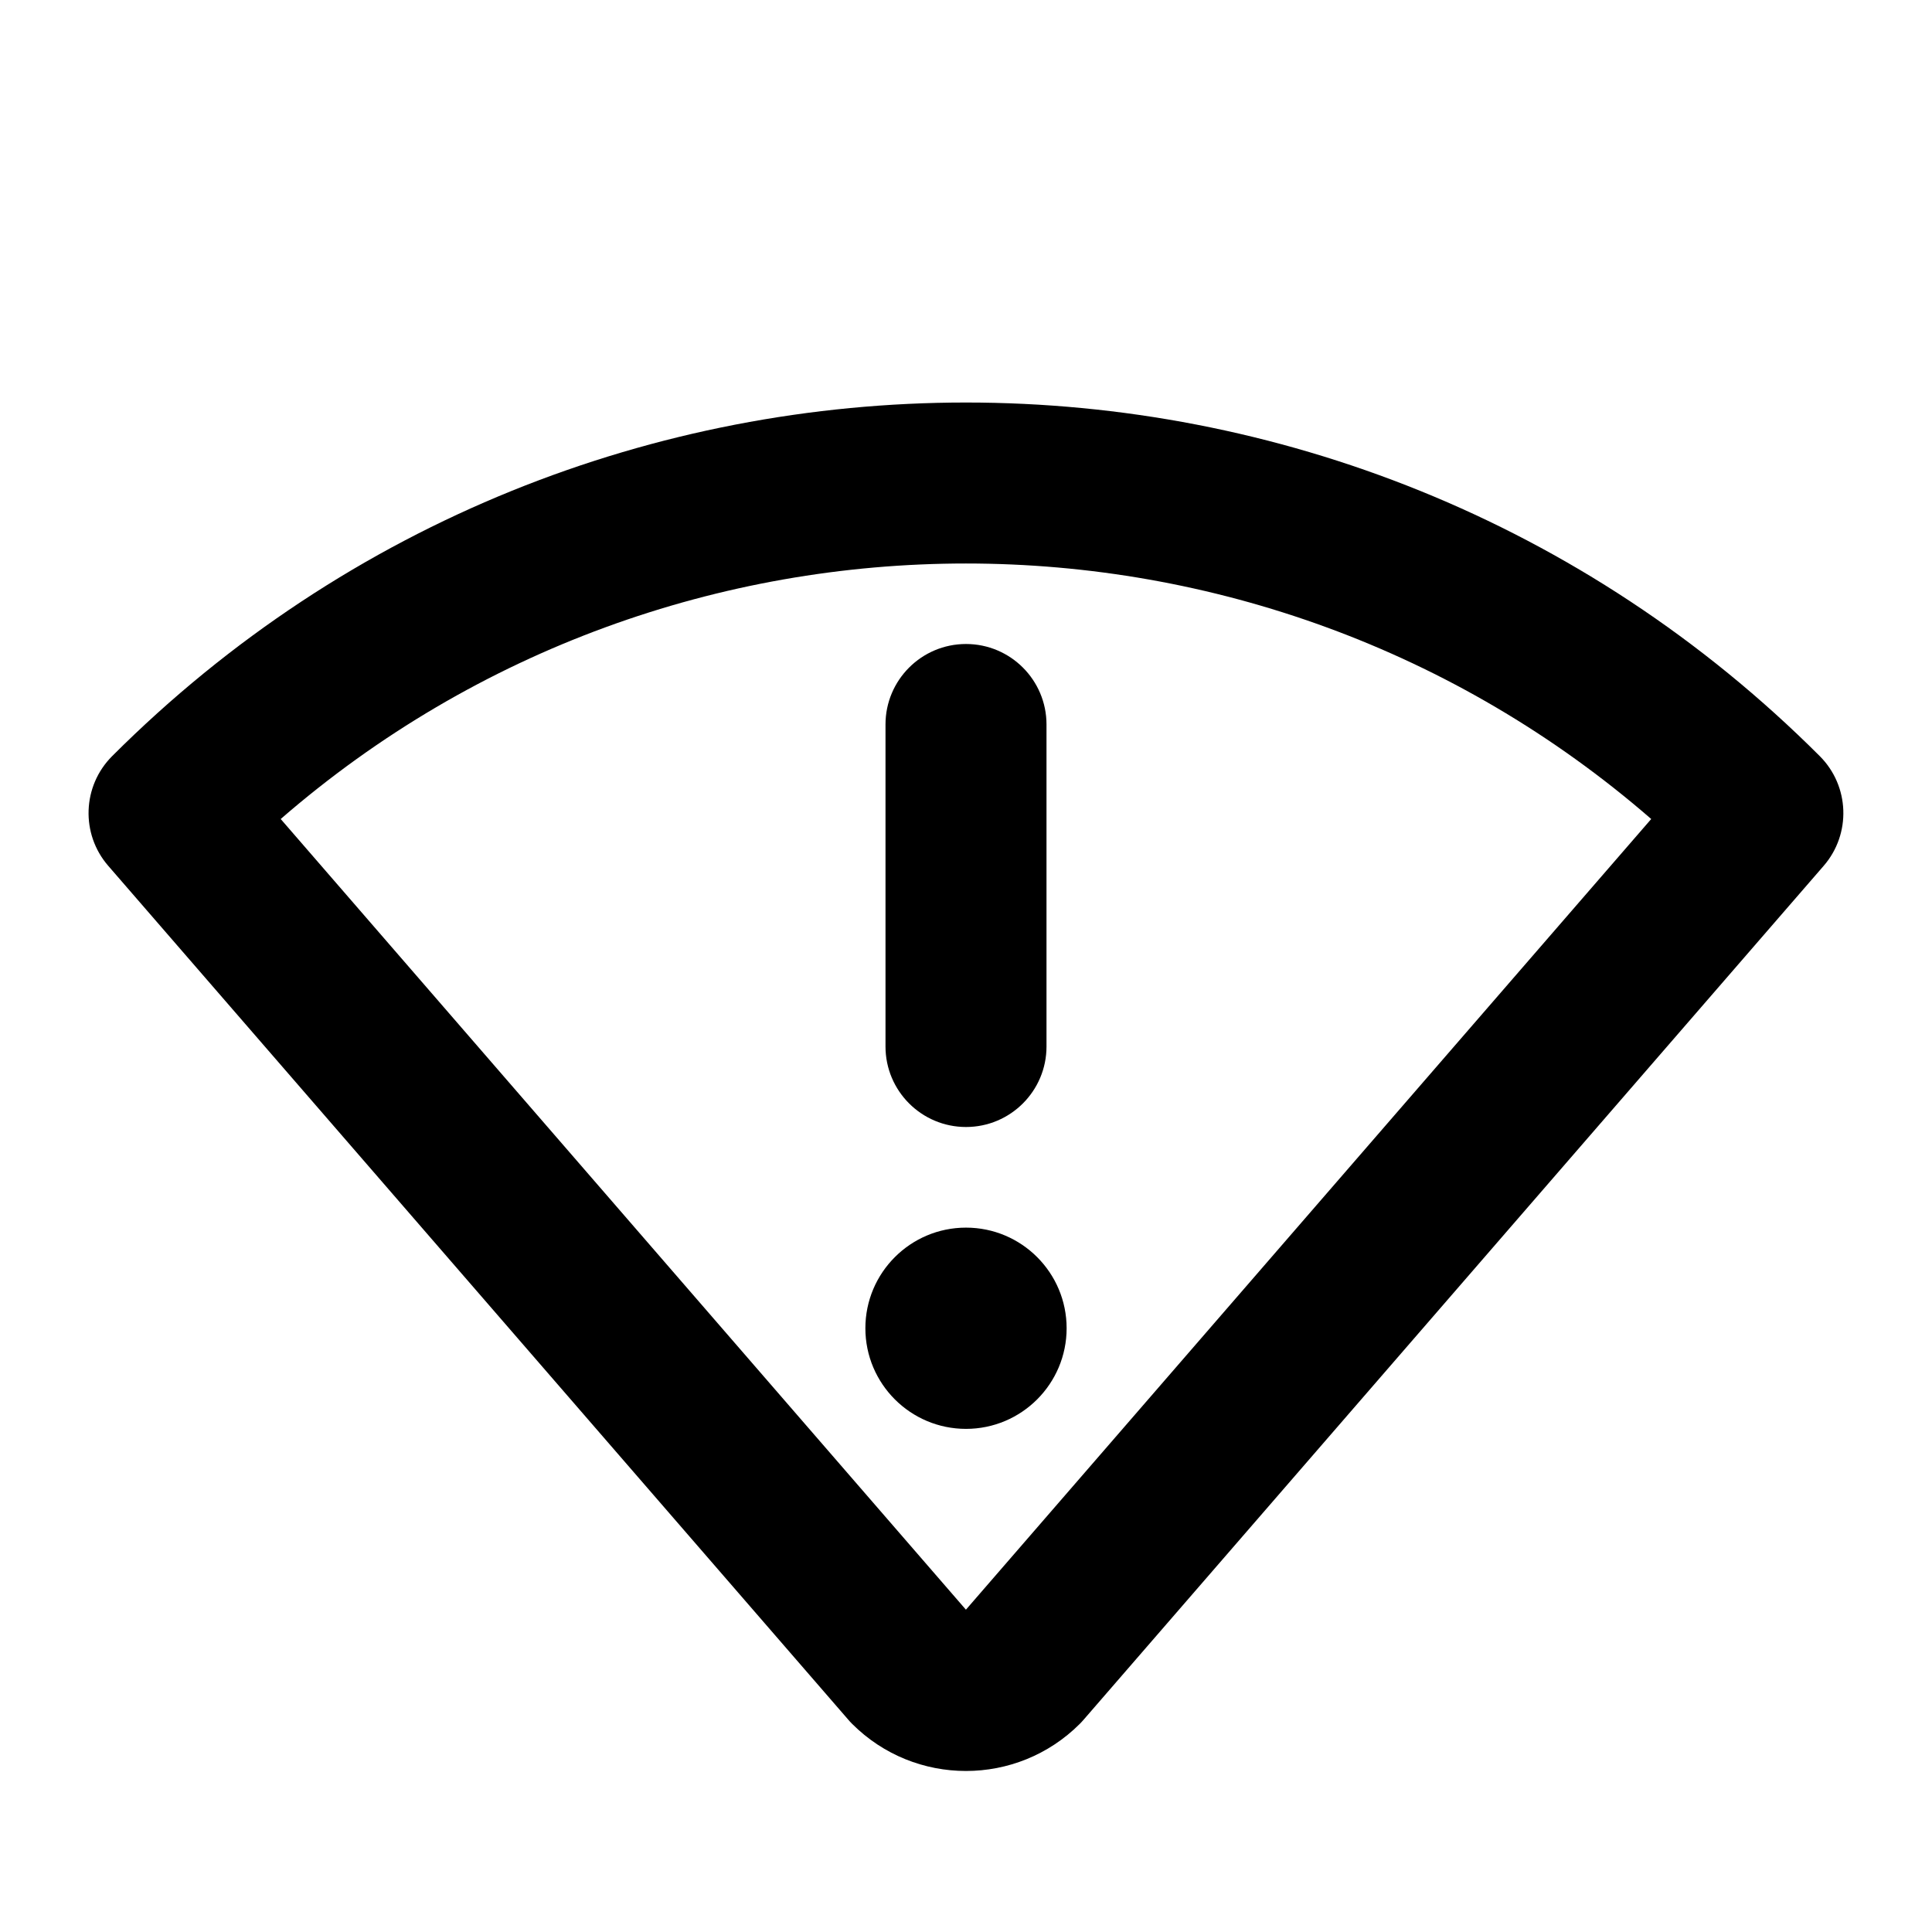
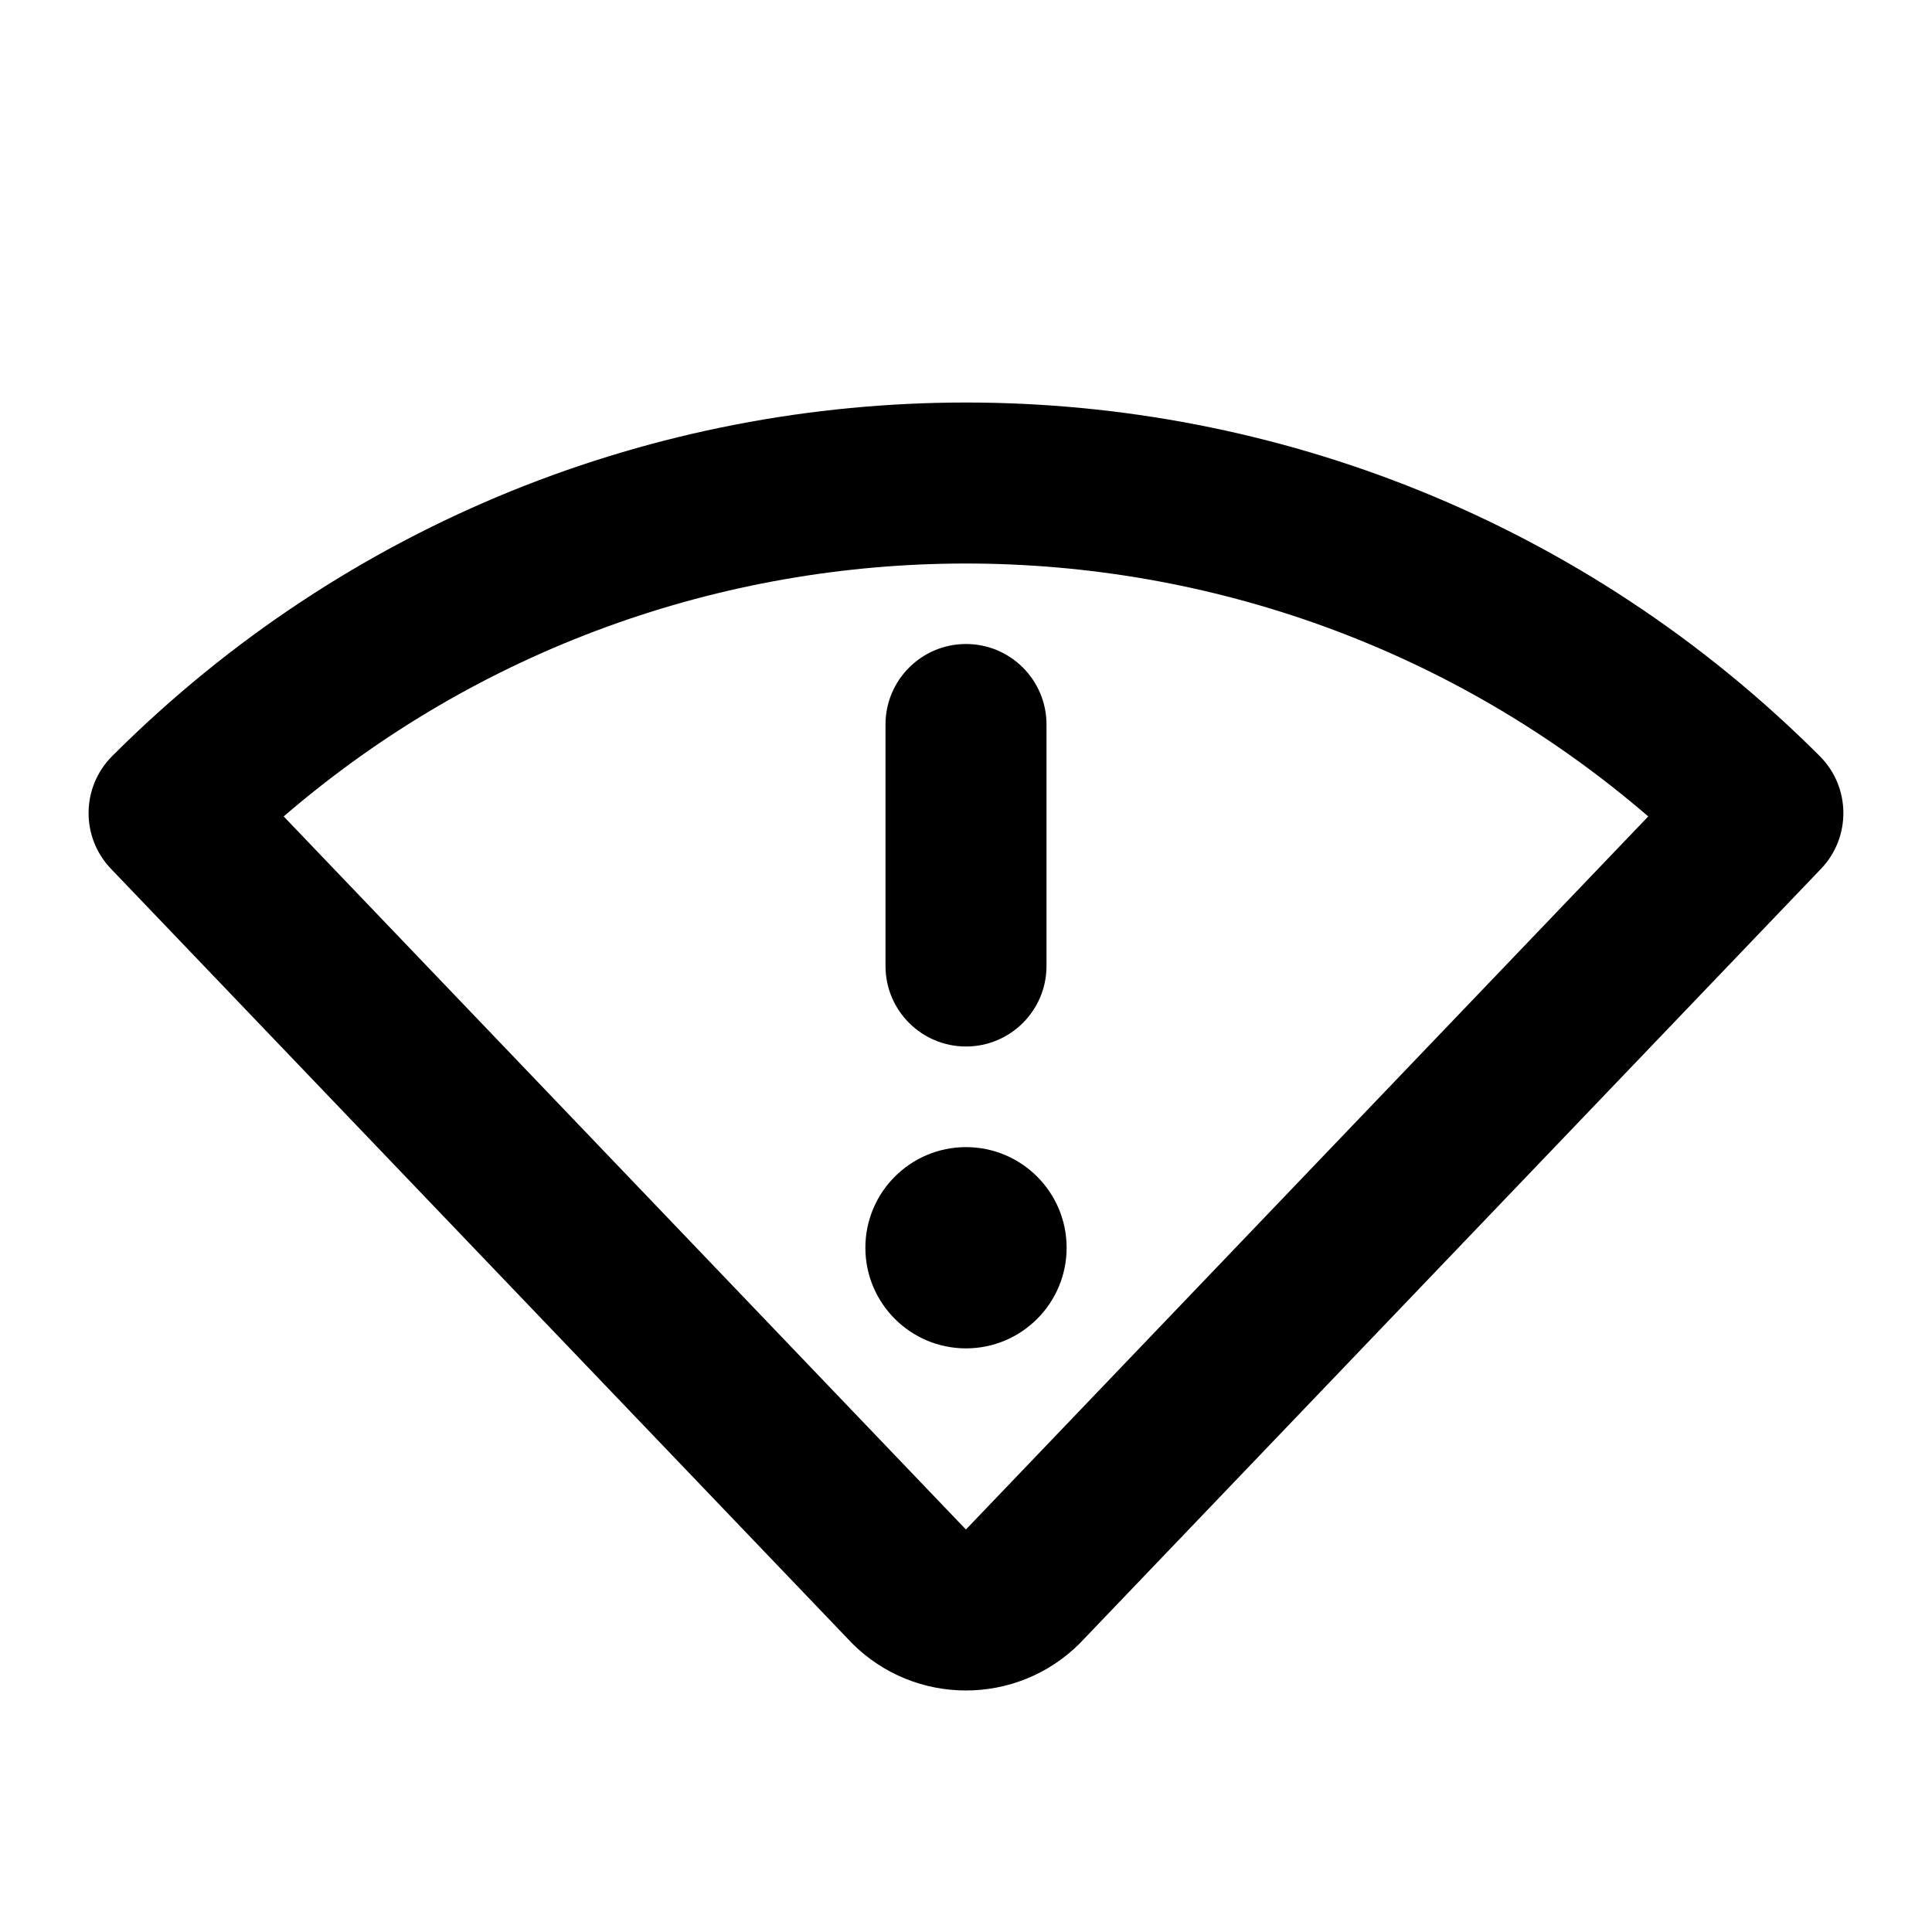
<svg xmlns="http://www.w3.org/2000/svg" width="24" height="24" viewBox="0 0 24 24" fill="none">
-   <path fill-rule="evenodd" clip-rule="evenodd" d="M3.487 10.174L11.999 19.996L20.512 10.174C15.637 5.942 8.362 5.942 3.487 10.174ZM1.393 9.393C7.251 3.536 16.748 3.536 22.606 9.393C22.977 9.764 22.998 10.359 22.655 10.755L13.462 21.362C13.447 21.38 13.43 21.397 13.414 21.414C12.633 22.195 11.366 22.195 10.585 21.414C10.568 21.397 10.552 21.38 10.537 21.362L1.344 10.755C1.001 10.359 1.022 9.764 1.393 9.393ZM13.25 16.5C13.25 17.19 12.69 17.75 12 17.75C11.31 17.75 10.75 17.19 10.75 16.5C10.75 15.81 11.31 15.25 12 15.25C12.69 15.25 13.25 15.81 13.25 16.5ZM13 9C13 8.448 12.552 8 12 8C11.448 8 11 8.448 11 9V13C11 13.552 11.448 14 12 14C12.552 14 13 13.552 13 13V9Z" fill="black" />
+   <path fill-rule="evenodd" clip-rule="evenodd" d="M3.524 10.142L11.999 19L20.475 10.142C15.613 5.953 8.386 5.953 3.524 10.142ZM1.393 9.393C7.251 3.536 16.748 3.536 22.606 9.393C22.991 9.778 22.997 10.399 22.622 10.792L13.429 20.398L13.414 20.414C12.633 21.195 11.366 21.195 10.585 20.414L10.57 20.398L1.378 10.792C1.002 10.399 1.009 9.778 1.393 9.393ZM13.25 15.5C13.25 16.19 12.69 16.75 12 16.75C11.31 16.75 10.75 16.19 10.75 15.5C10.75 14.81 11.31 14.25 12 14.25C12.69 14.25 13.25 14.81 13.25 15.5ZM13 9C13 8.448 12.552 8 12 8C11.448 8 11 8.448 11 9V12C11 12.552 11.448 13 12 13C12.552 13 13 12.552 13 12V9Z" fill="black" />
</svg>
